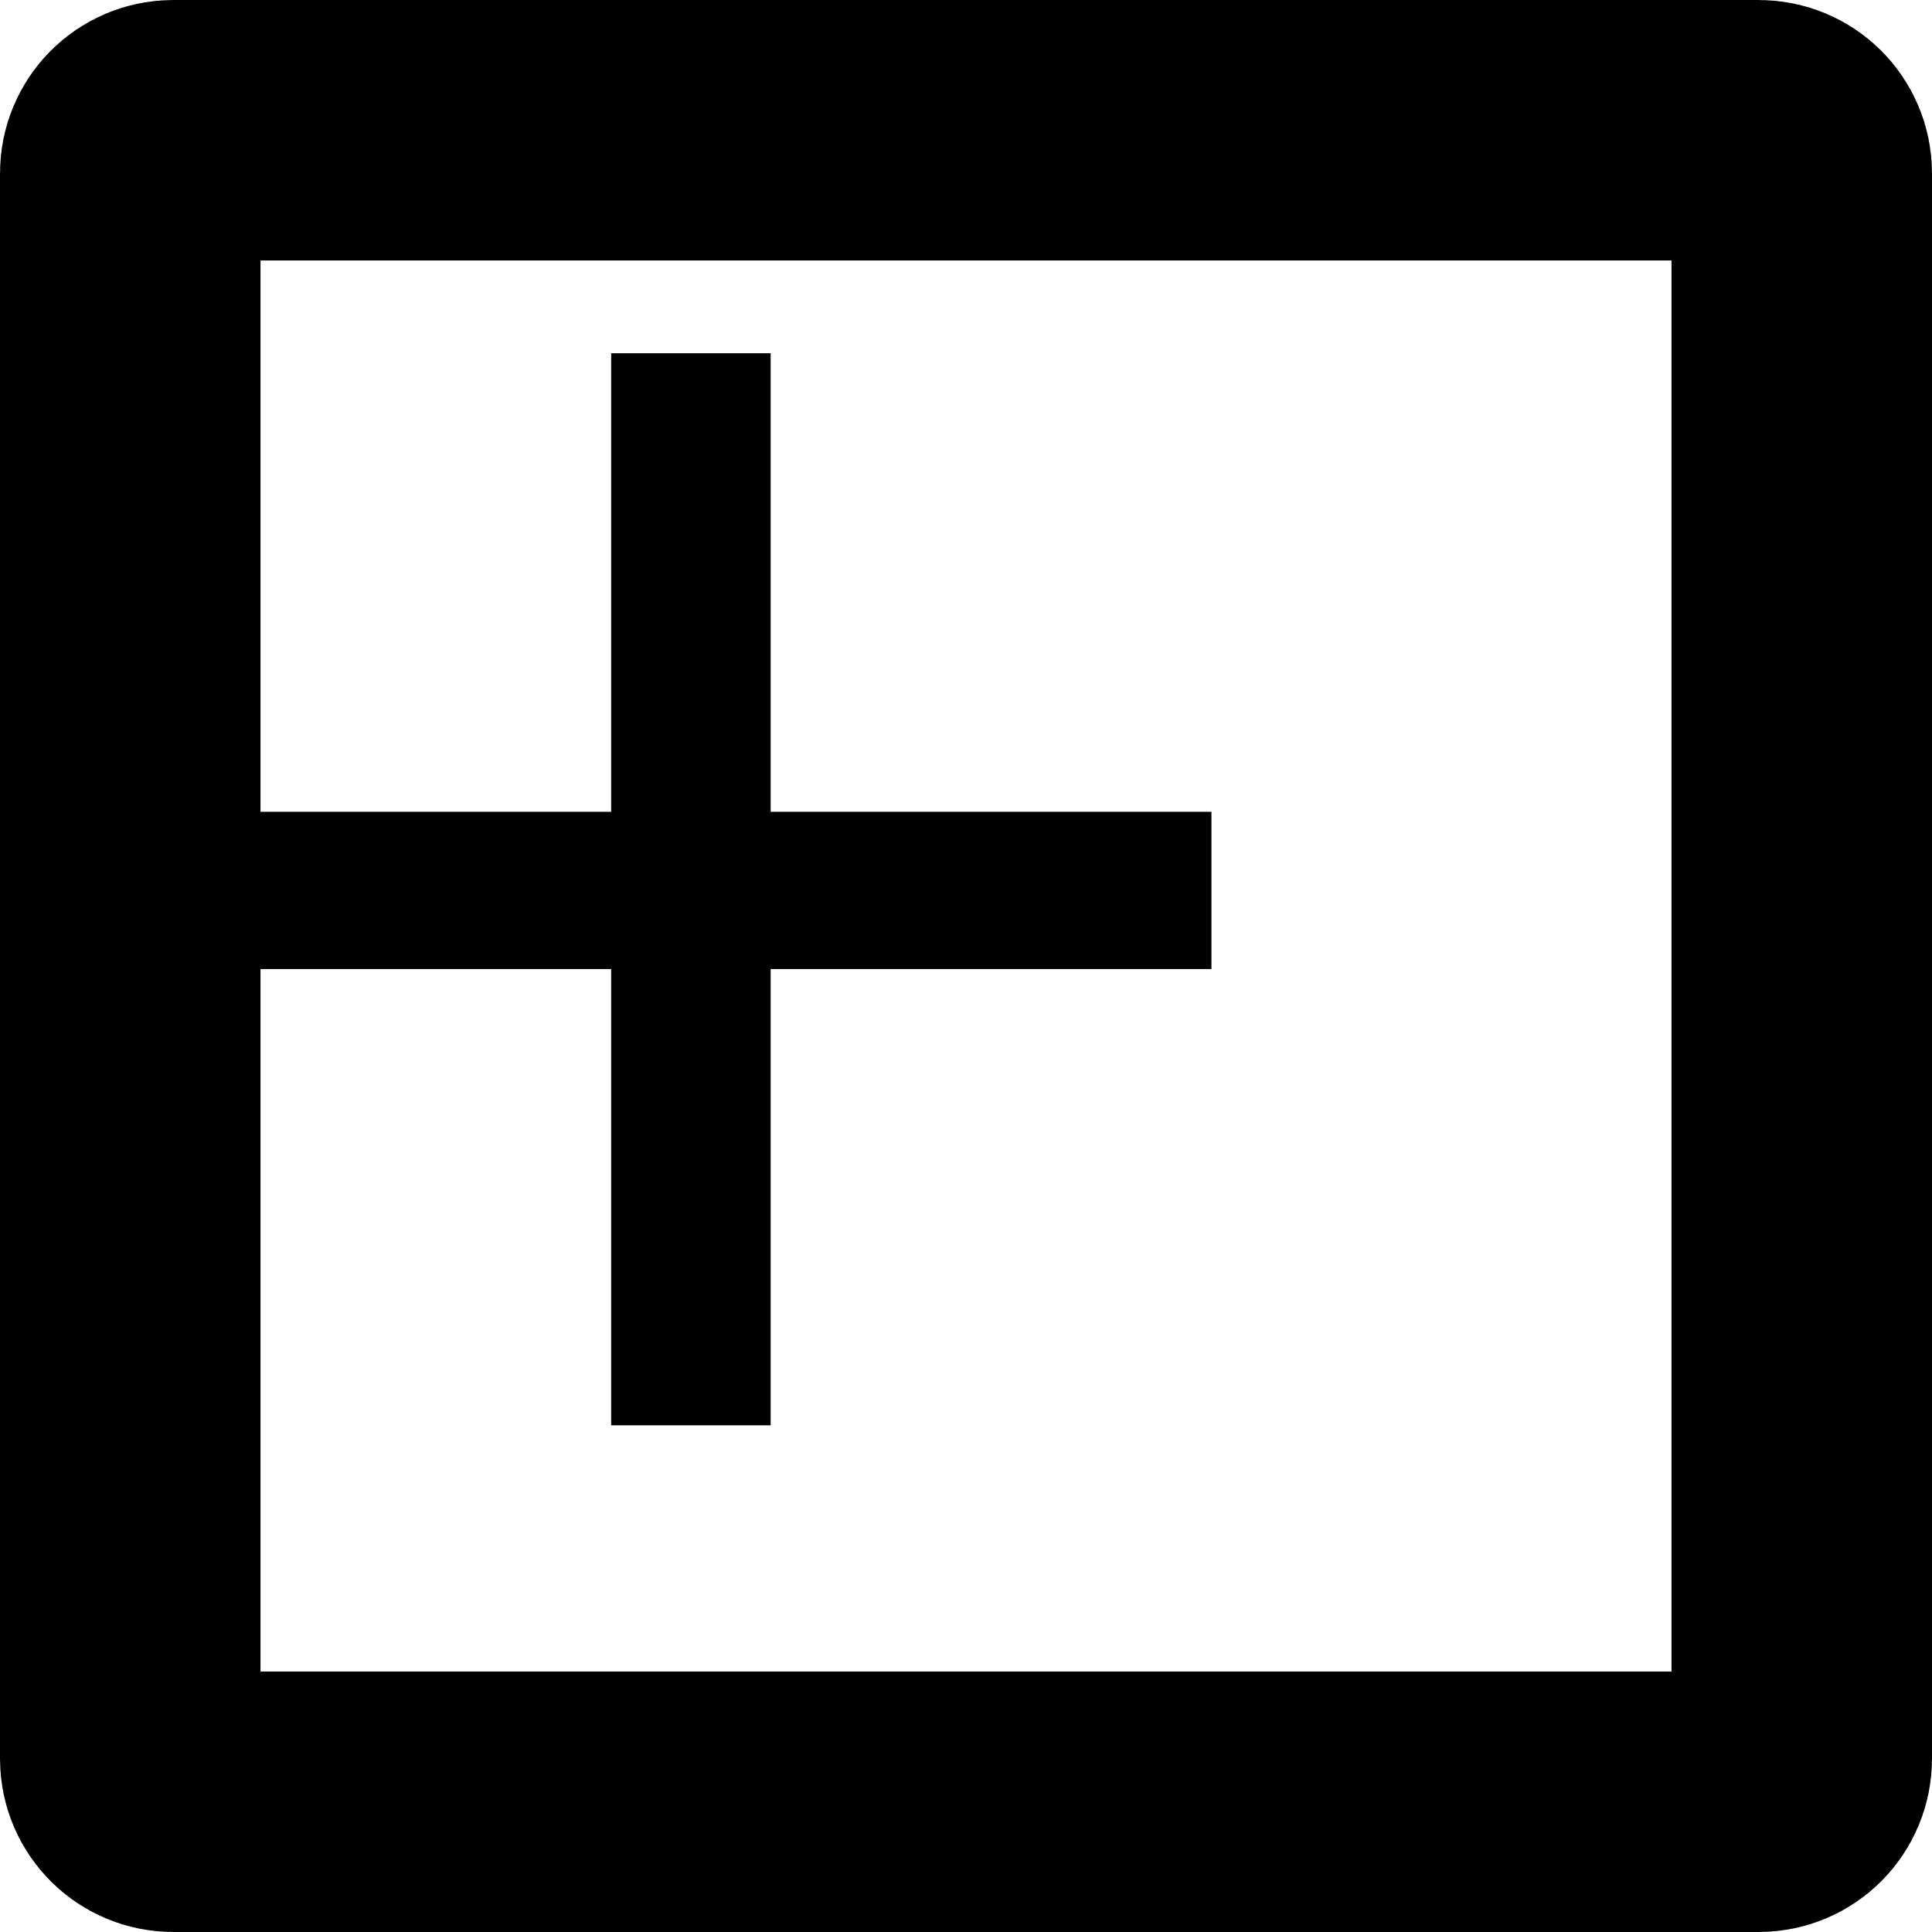
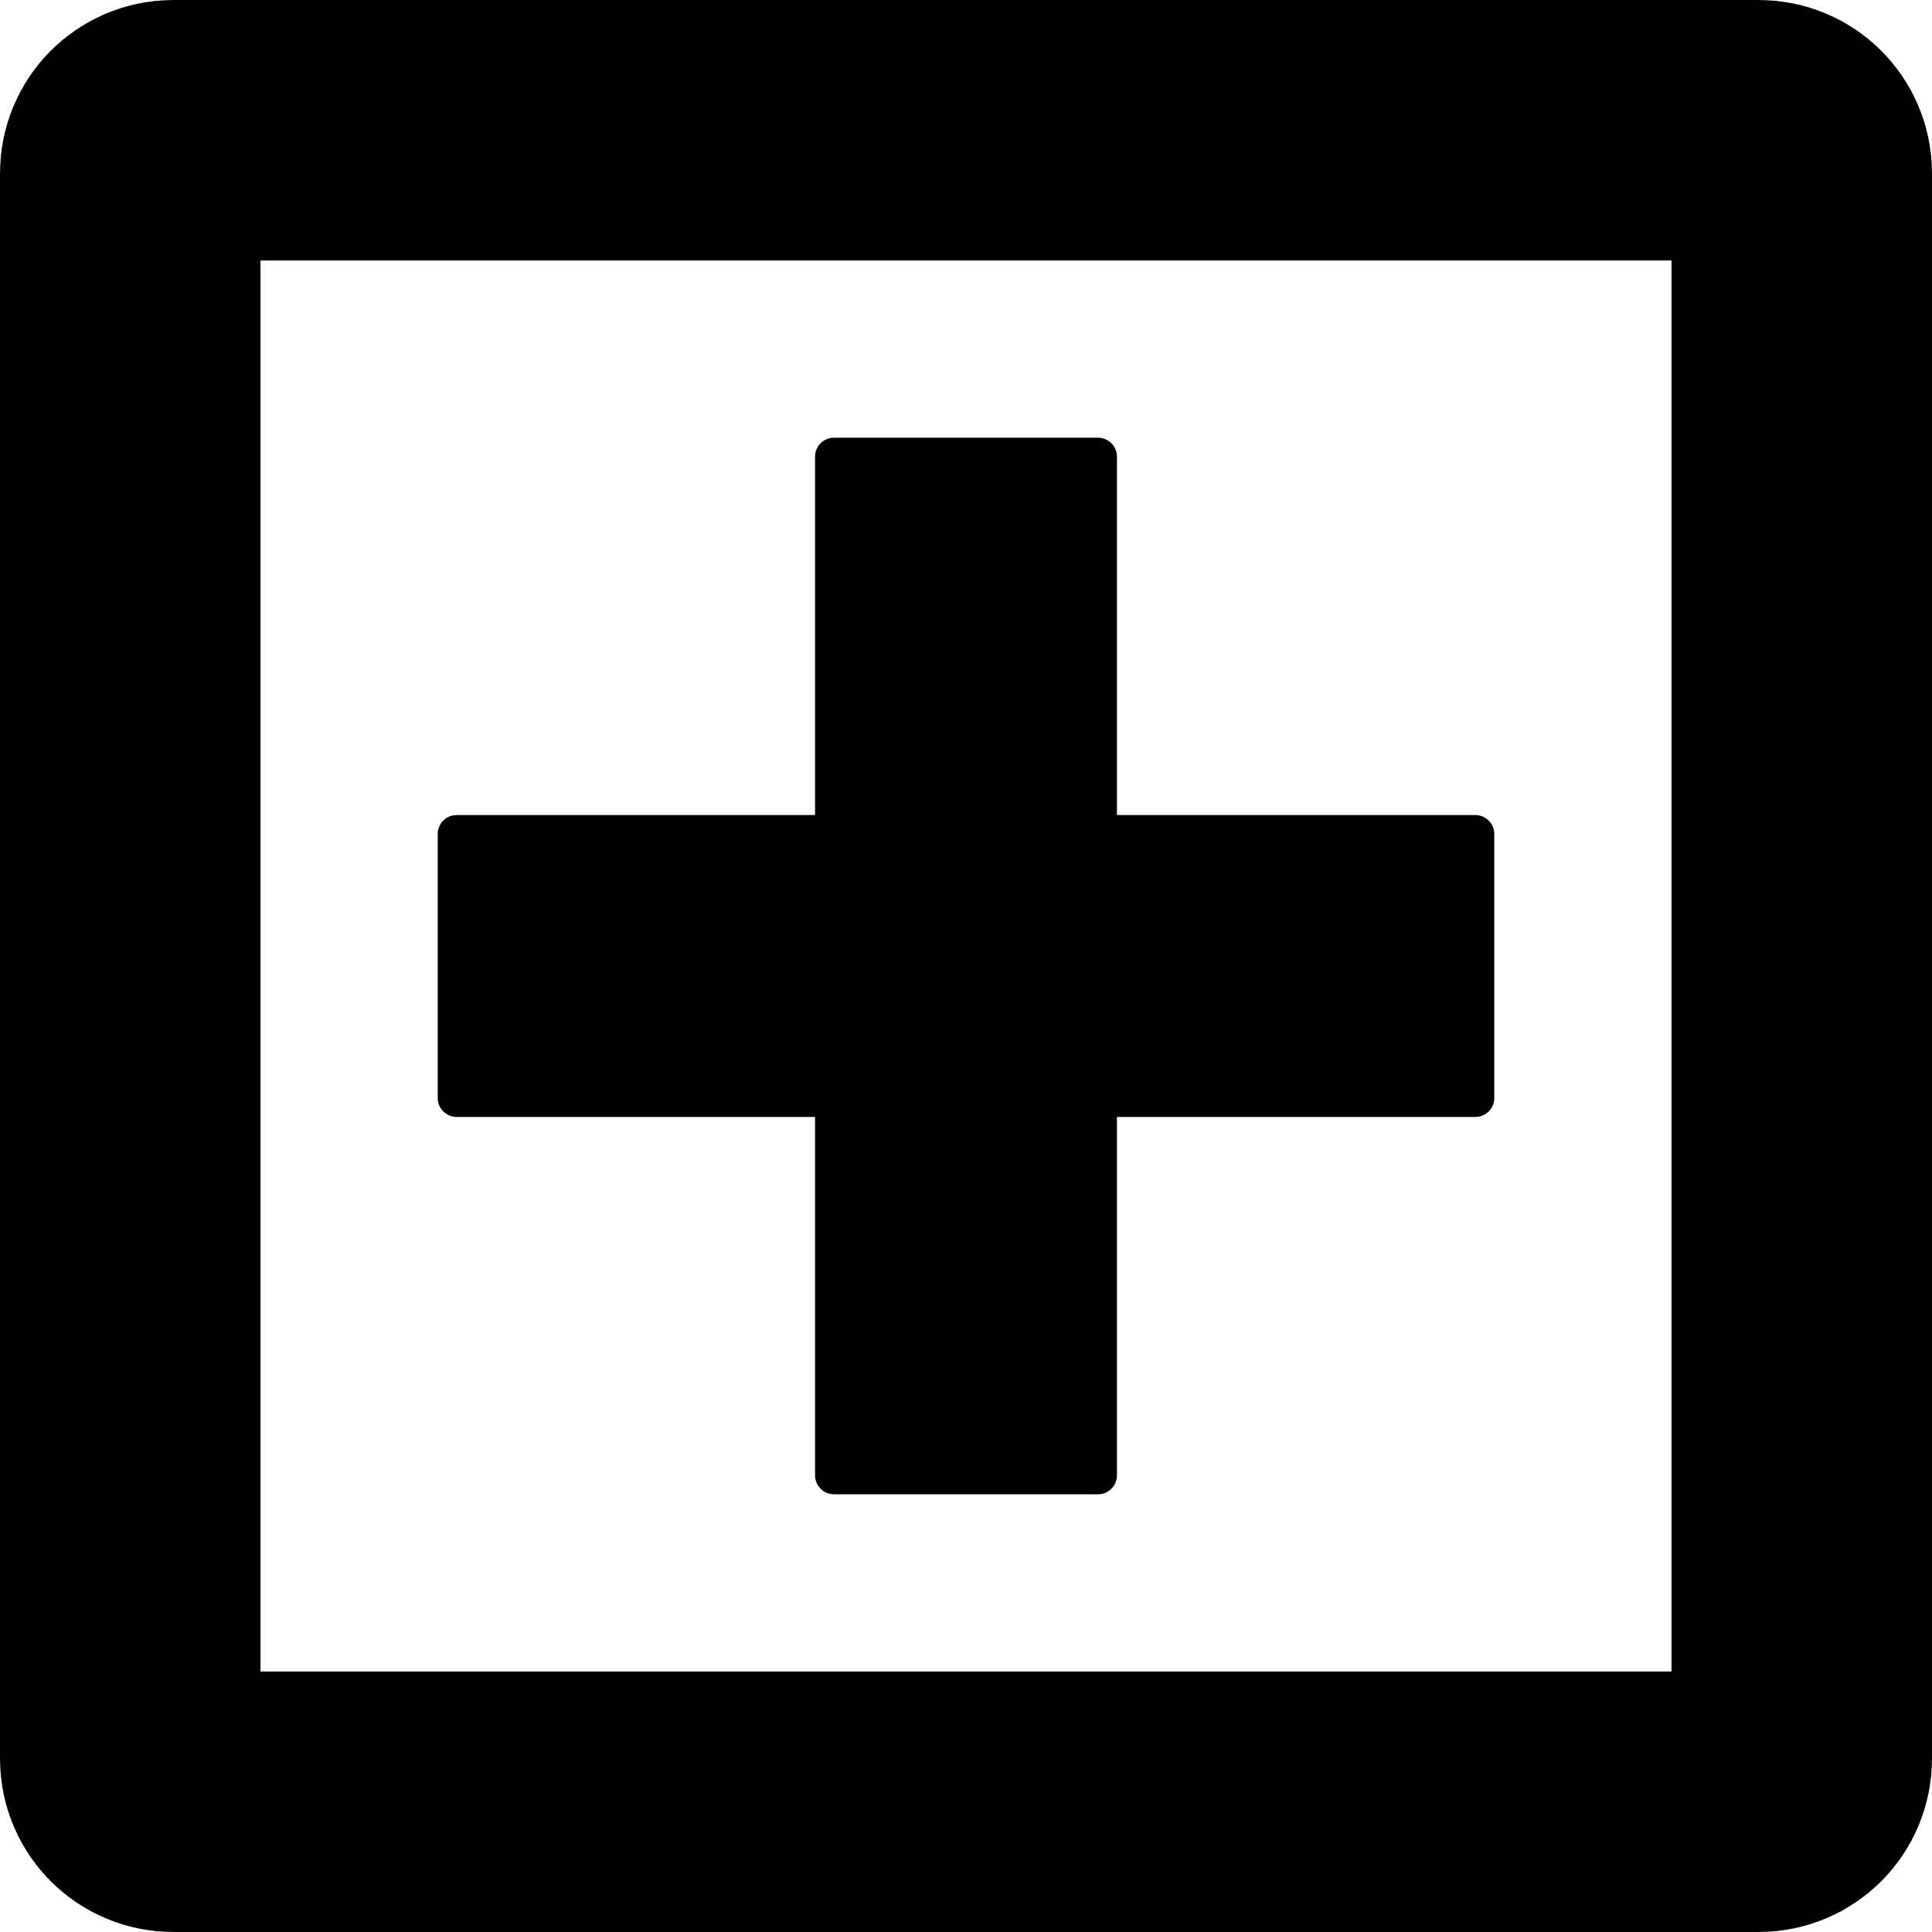
<svg xmlns="http://www.w3.org/2000/svg" version="1.1" id="Layer_1" x="0px" y="0px" viewBox="0 0 512 512" style="enable-background:new 0 0 512 512;" xml:space="preserve">
  <rect style="fill:none;fill-opacity:1;stroke:#000000;stroke-width:69.034;stroke-miterlimit:4;stroke-dasharray:none;stroke-dashoffset:0;stroke-opacity:1" id="rect999" width="442.966" height="442.966" x="34.517" y="34.517" ry="11.381" />
-   <text xml:space="preserve" style="font-size:587.006px;line-height:1.25;font-family:sans-serif;letter-spacing:0px;word-spacing:0px;stroke-width:3.057" x="15.809" y="442.879" id="text2025">
-     <tspan id="tspan2023" x="15.809" y="442.879" style="font-size:587.006px;stroke-width:3.057">+</tspan>
-   </text>
  <defs id="defs41">
    <marker style="overflow:visible;" id="Arrow1Send" refX="0.0" refY="0.0" orient="auto">
      <path transform="scale(0.2) rotate(180) translate(6,0)" style="fill-rule:evenodd;fill:context-stroke;stroke:context-stroke;stroke-width:1.0pt;" d="M 0.0,0.0 L 5.0,-5.0 L -12.5,0.0 L 5.0,5.0 L 0.0,0.0 z " id="path1153" />
    </marker>
    <marker style="overflow:visible;" id="Arrow2Mend" refX="0.0" refY="0.0" orient="auto">
      <path transform="scale(0.6) rotate(180) translate(0,0)" d="M 8.719,4.034 L -2.207,0.016 L 8.719,-4.002 C 6.973,-1.63 6.983,1.616 8.719,4.034 z " style="fill-rule:evenodd;fill:context-stroke;stroke-width:0.625;stroke-linejoin:round;" id="path1165" />
    </marker>
    <marker style="overflow:visible;" id="Arrow1Lend" refX="0.0" refY="0.0" orient="auto">
      <path transform="scale(0.8) rotate(180) translate(12.5,0)" style="fill-rule:evenodd;fill:context-stroke;stroke:context-stroke;stroke-width:1.0pt;" d="M 0.0,0.0 L 5.0,-5.0 L -12.5,0.0 L 5.0,5.0 L 0.0,0.0 z " id="path1141" />
    </marker>
  </defs>
  <g id="g8">
</g>
  <g id="g10">
</g>
  <g id="g12">
</g>
  <g id="g14">
</g>
  <g id="g16">
</g>
  <g id="g18">
</g>
  <g id="g20">
</g>
  <g id="g22">
</g>
  <g id="g24">
</g>
  <g id="g26">
</g>
  <g id="g28">
</g>
  <g id="g30">
</g>
  <g id="g32">
</g>
  <g id="g34">
</g>
  <g id="g36">
</g>
+   <g id="g1034">
+     <rect style="fill:#000000;fill-opacity:1;stroke:none;stroke-width:48.124;stroke-miterlimit:4;stroke-dasharray:none" id="rect964" width="280" height="80" x="116" y="216" ry="5.01" />
+     <rect style="fill:#000000;fill-opacity:1;stroke:none;stroke-width:48.124;stroke-miterlimit:4;stroke-dasharray:none" id="rect950" width="280" height="80" x="116" y="-296" ry="5.01" transform="rotate(90)" />
+   </g>
</svg>
